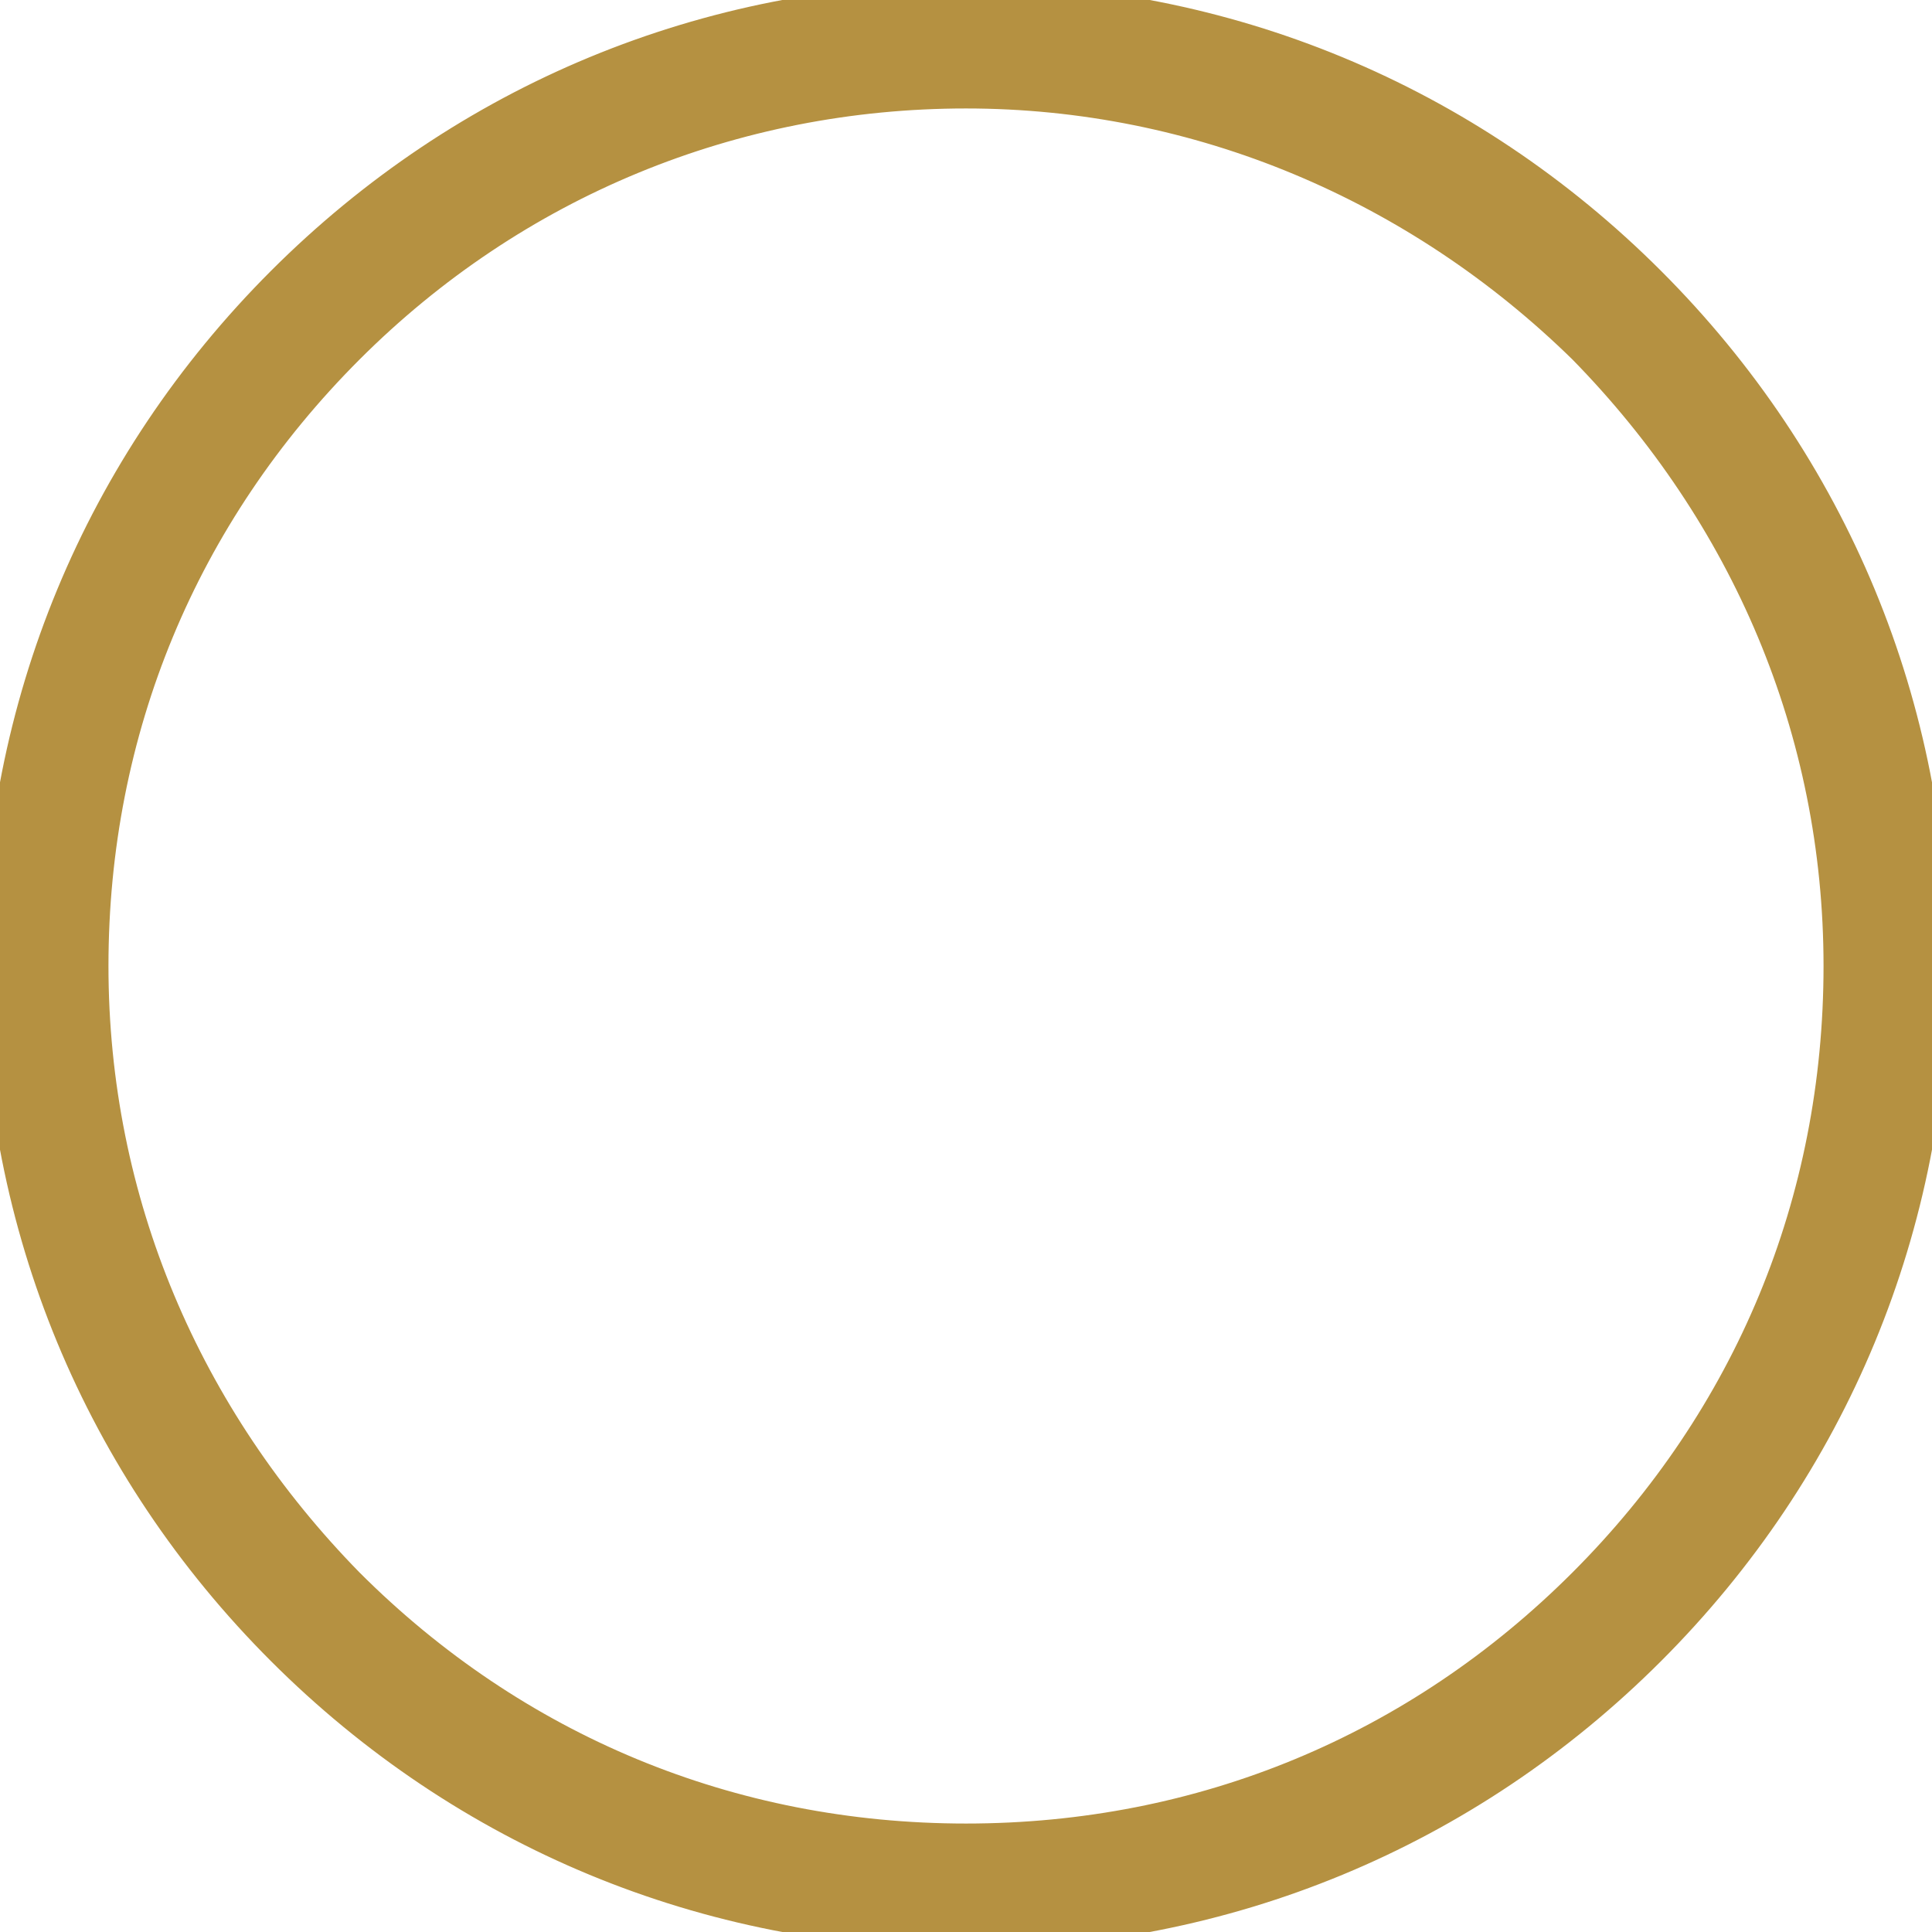
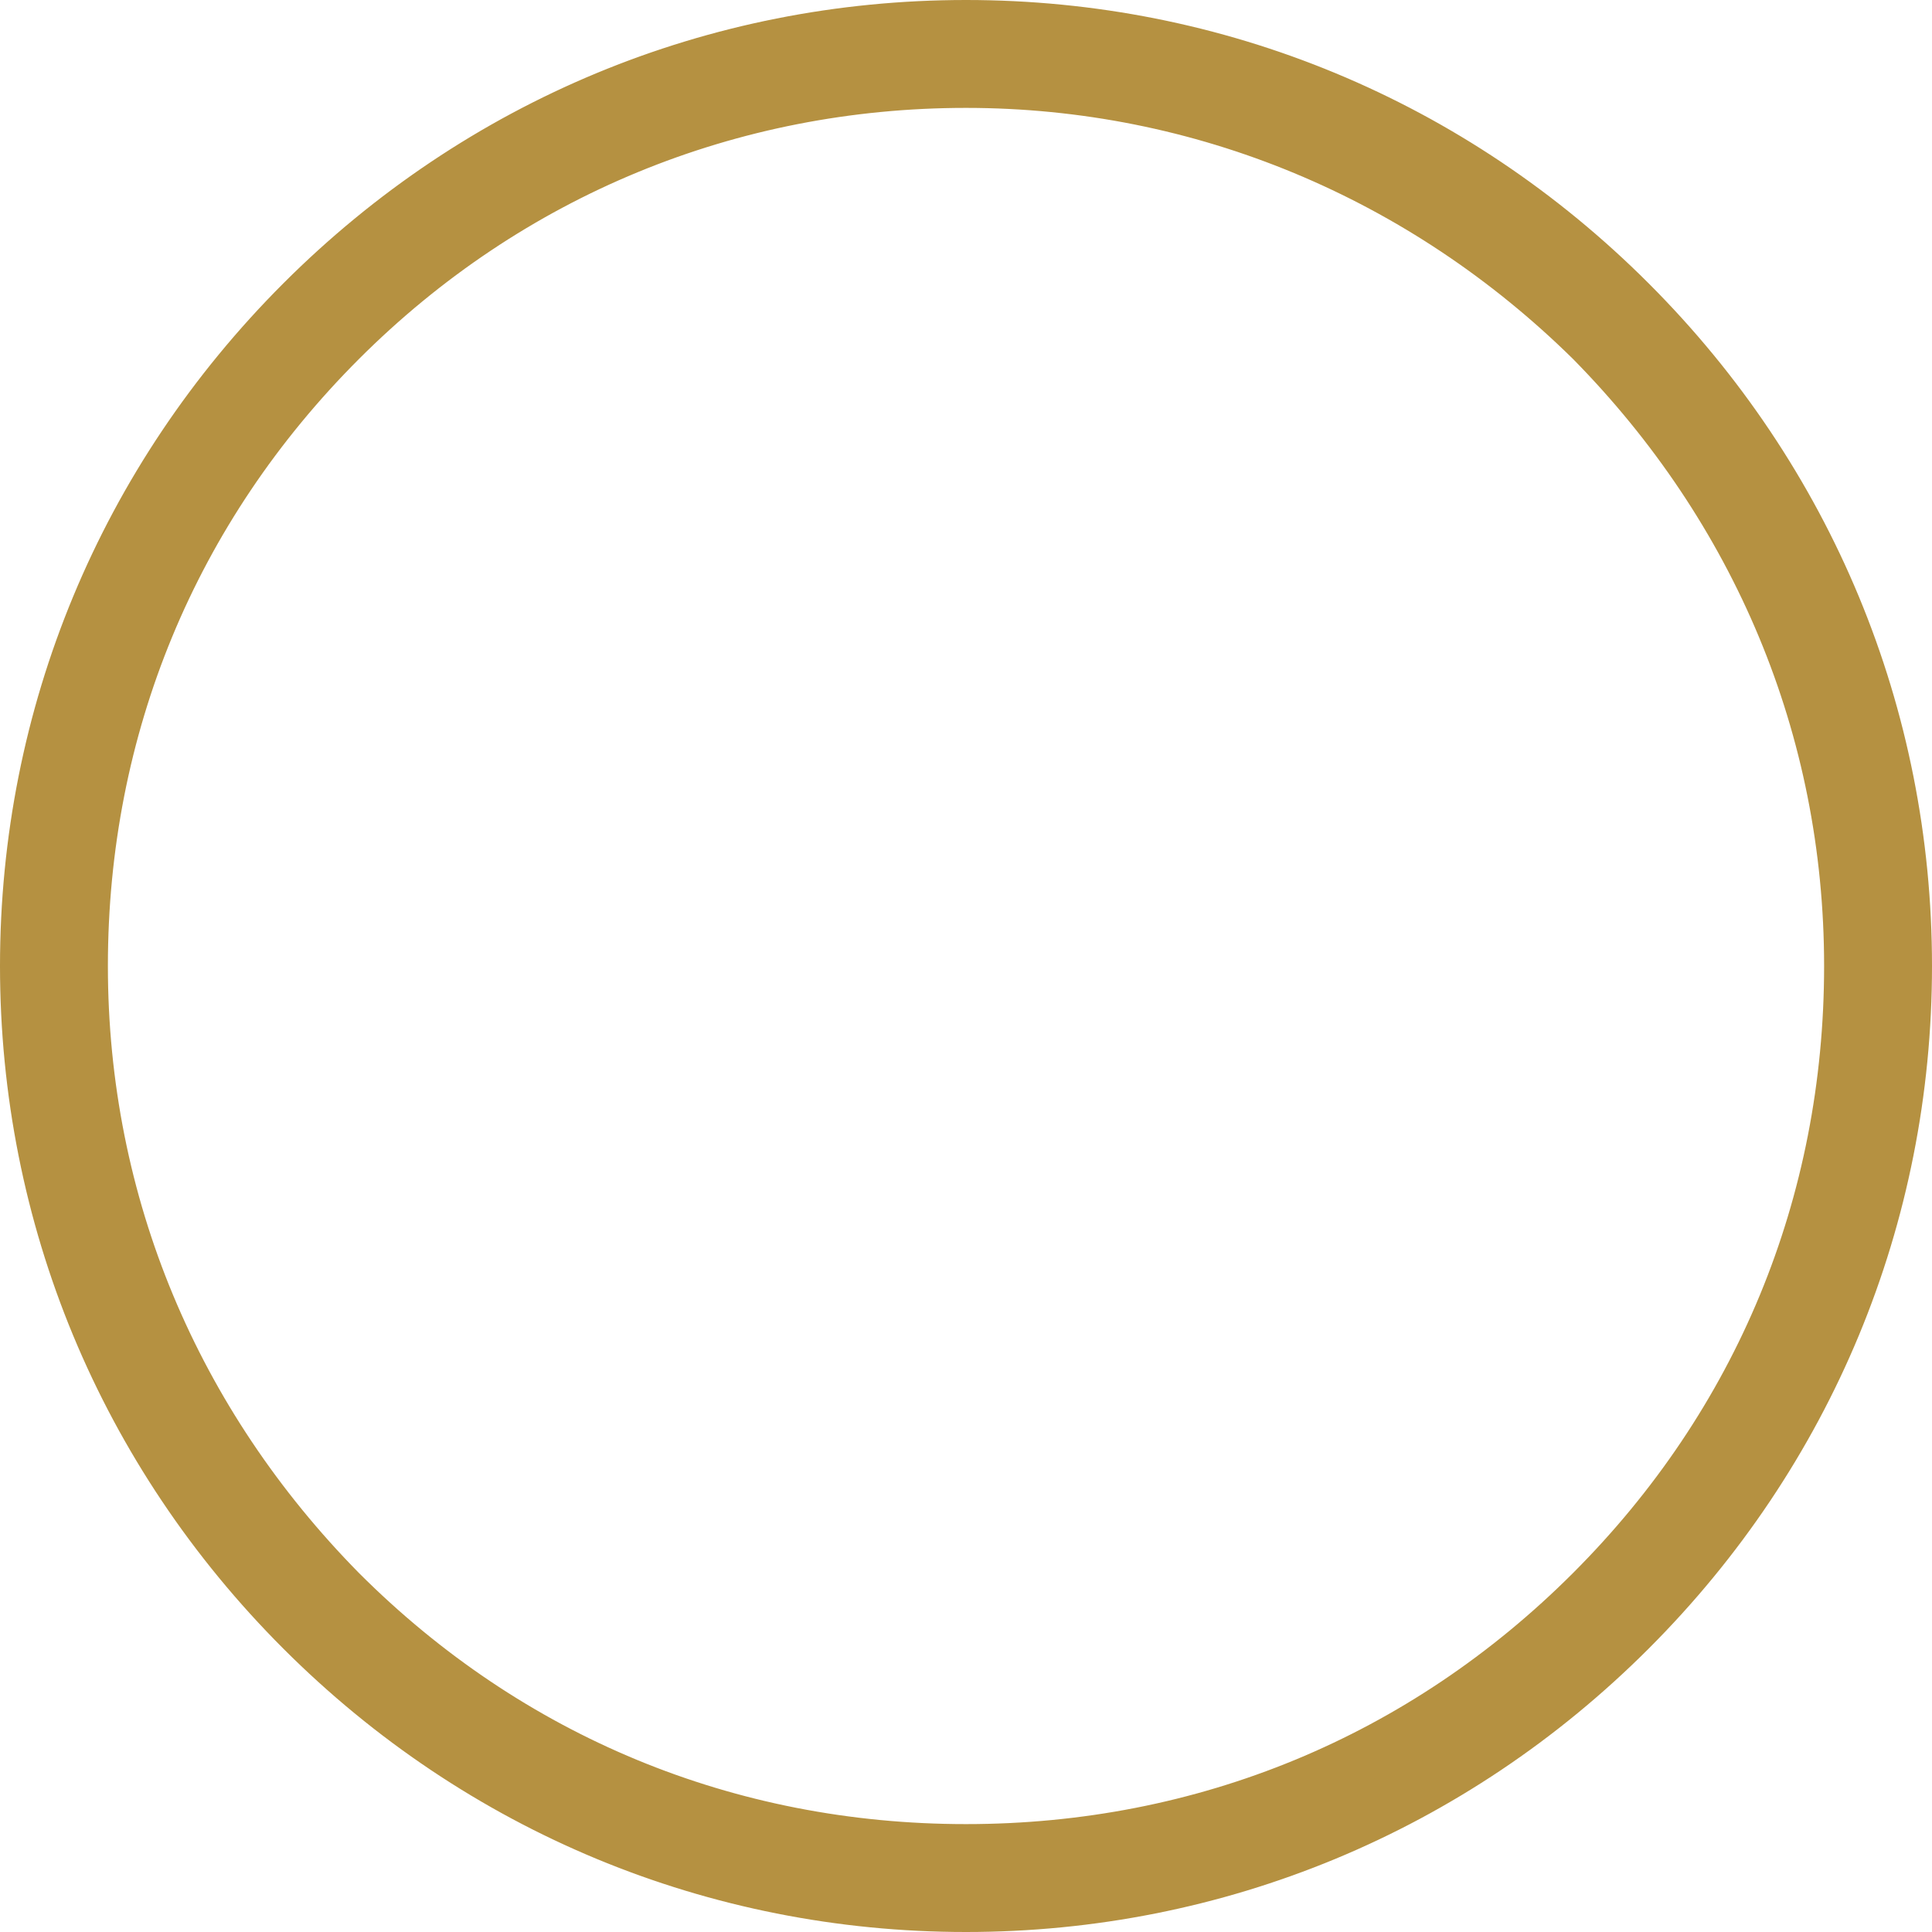
- <svg xmlns="http://www.w3.org/2000/svg" version="1.1" x="0px" y="0px" viewBox="0 0 57 57" style="enable-background:new 0 0 57 57;" xml:space="preserve">
+ <svg xmlns="http://www.w3.org/2000/svg" version="1.1" id="Layer_1" x="0px" y="0px" viewBox="0 0 77 77" style="enable-background:new 0 0 77 77;" xml:space="preserve">
  <style type="text/css">
	.st0{display:none;}
	.st1{display:inline;}
	.st2{fill:#1E1E1E;}
	.st3{fill:#B59141;stroke:#B59141;stroke-width:2;stroke-miterlimit:10;}
</style>
-   <g id="Layer_1" class="st0">
-     <g class="st1">
-       <path class="st2" d="M-44.1,77.8c-7.5,0-14.5-2.9-19.8-8.2s-8.2-12.3-8.2-19.8c0-7.5,2.9-14.5,8.2-19.8c5.3-5.3,12.3-8.2,19.8-8.2    h1l0,27l27,0v1c0,7.5-2.9,14.5-8.2,19.8C-29.6,74.9-36.6,77.8-44.1,77.8L-44.1,77.8C-44.1,77.8-44.1,77.8-44.1,77.8z M-45.1,23.8    c-6.6,0.2-12.8,2.9-17.4,7.6c-4.9,4.9-7.6,11.4-7.6,18.4c0,6.9,2.7,13.5,7.6,18.4c4.9,4.9,11.4,7.6,18.4,7.6c0,0,0,0,0,0h0    c6.9,0,13.5-2.7,18.4-7.6c4.7-4.7,7.3-10.8,7.6-17.4l-27,0V23.8z" />
-     </g>
-     <g class="st1">
-       <path class="st2" d="M-16.1,50.8h-29v-29h1c7.5,0,14.6,2.9,19.8,8.2c5.3,5.3,8.2,12.3,8.2,19.8V50.8z M-43.1,48.8h25    c-0.2-6.6-2.9-12.7-7.6-17.4c-4.7-4.7-10.8-7.4-17.4-7.6V48.8z" />
-     </g>
-   </g>
  <g id="Layer_2">
    <g>
-       <path class="st3" d="M28.5,56.5c-7.5,0-14.5-2.9-19.8-8.2C3.4,43,0.5,36,0.5,28.5S3.4,14,8.7,8.7C14,3.4,21,0.5,28.5,0.5    S43,3.4,48.3,8.7c5.3,5.3,8.2,12.3,8.2,19.8S53.6,43,48.3,48.3C43,53.6,36,56.5,28.5,56.5z M28.5,2.2c-7,0-13.6,2.7-18.6,7.7    c-5,5-7.7,11.5-7.7,18.6S5,42.1,9.9,47.1c5,5,11.5,7.7,18.6,7.7s13.6-2.7,18.6-7.7c5-5,7.7-11.5,7.7-18.6S52,14.9,47.1,9.9    C42.1,5,35.5,2.2,28.5,2.2z" />
+       <path class="st3" d="M38.5,76c-10,0-19.4-3.9-26.5-11S1,48.5,1,38.5S4.9,19.1,12,12S28.5,1,38.5,1S57.9,4.9,65,12s11,16.5,11,26.5    S72.1,57.9,65,65S48.5,76,38.5,76z M38.5,3.3c-9.4,0-18.2,3.6-24.9,10.3S3.3,29,3.3,38.5S7,56.7,13.6,63.4    c6.7,6.7,15.4,10.3,24.9,10.3s18.2-3.6,24.9-10.3S73.7,48,73.7,38.5S70,20.3,63.4,13.6C56.7,7,47.9,3.3,38.5,3.3z" />
    </g>
  </g>
</svg>
